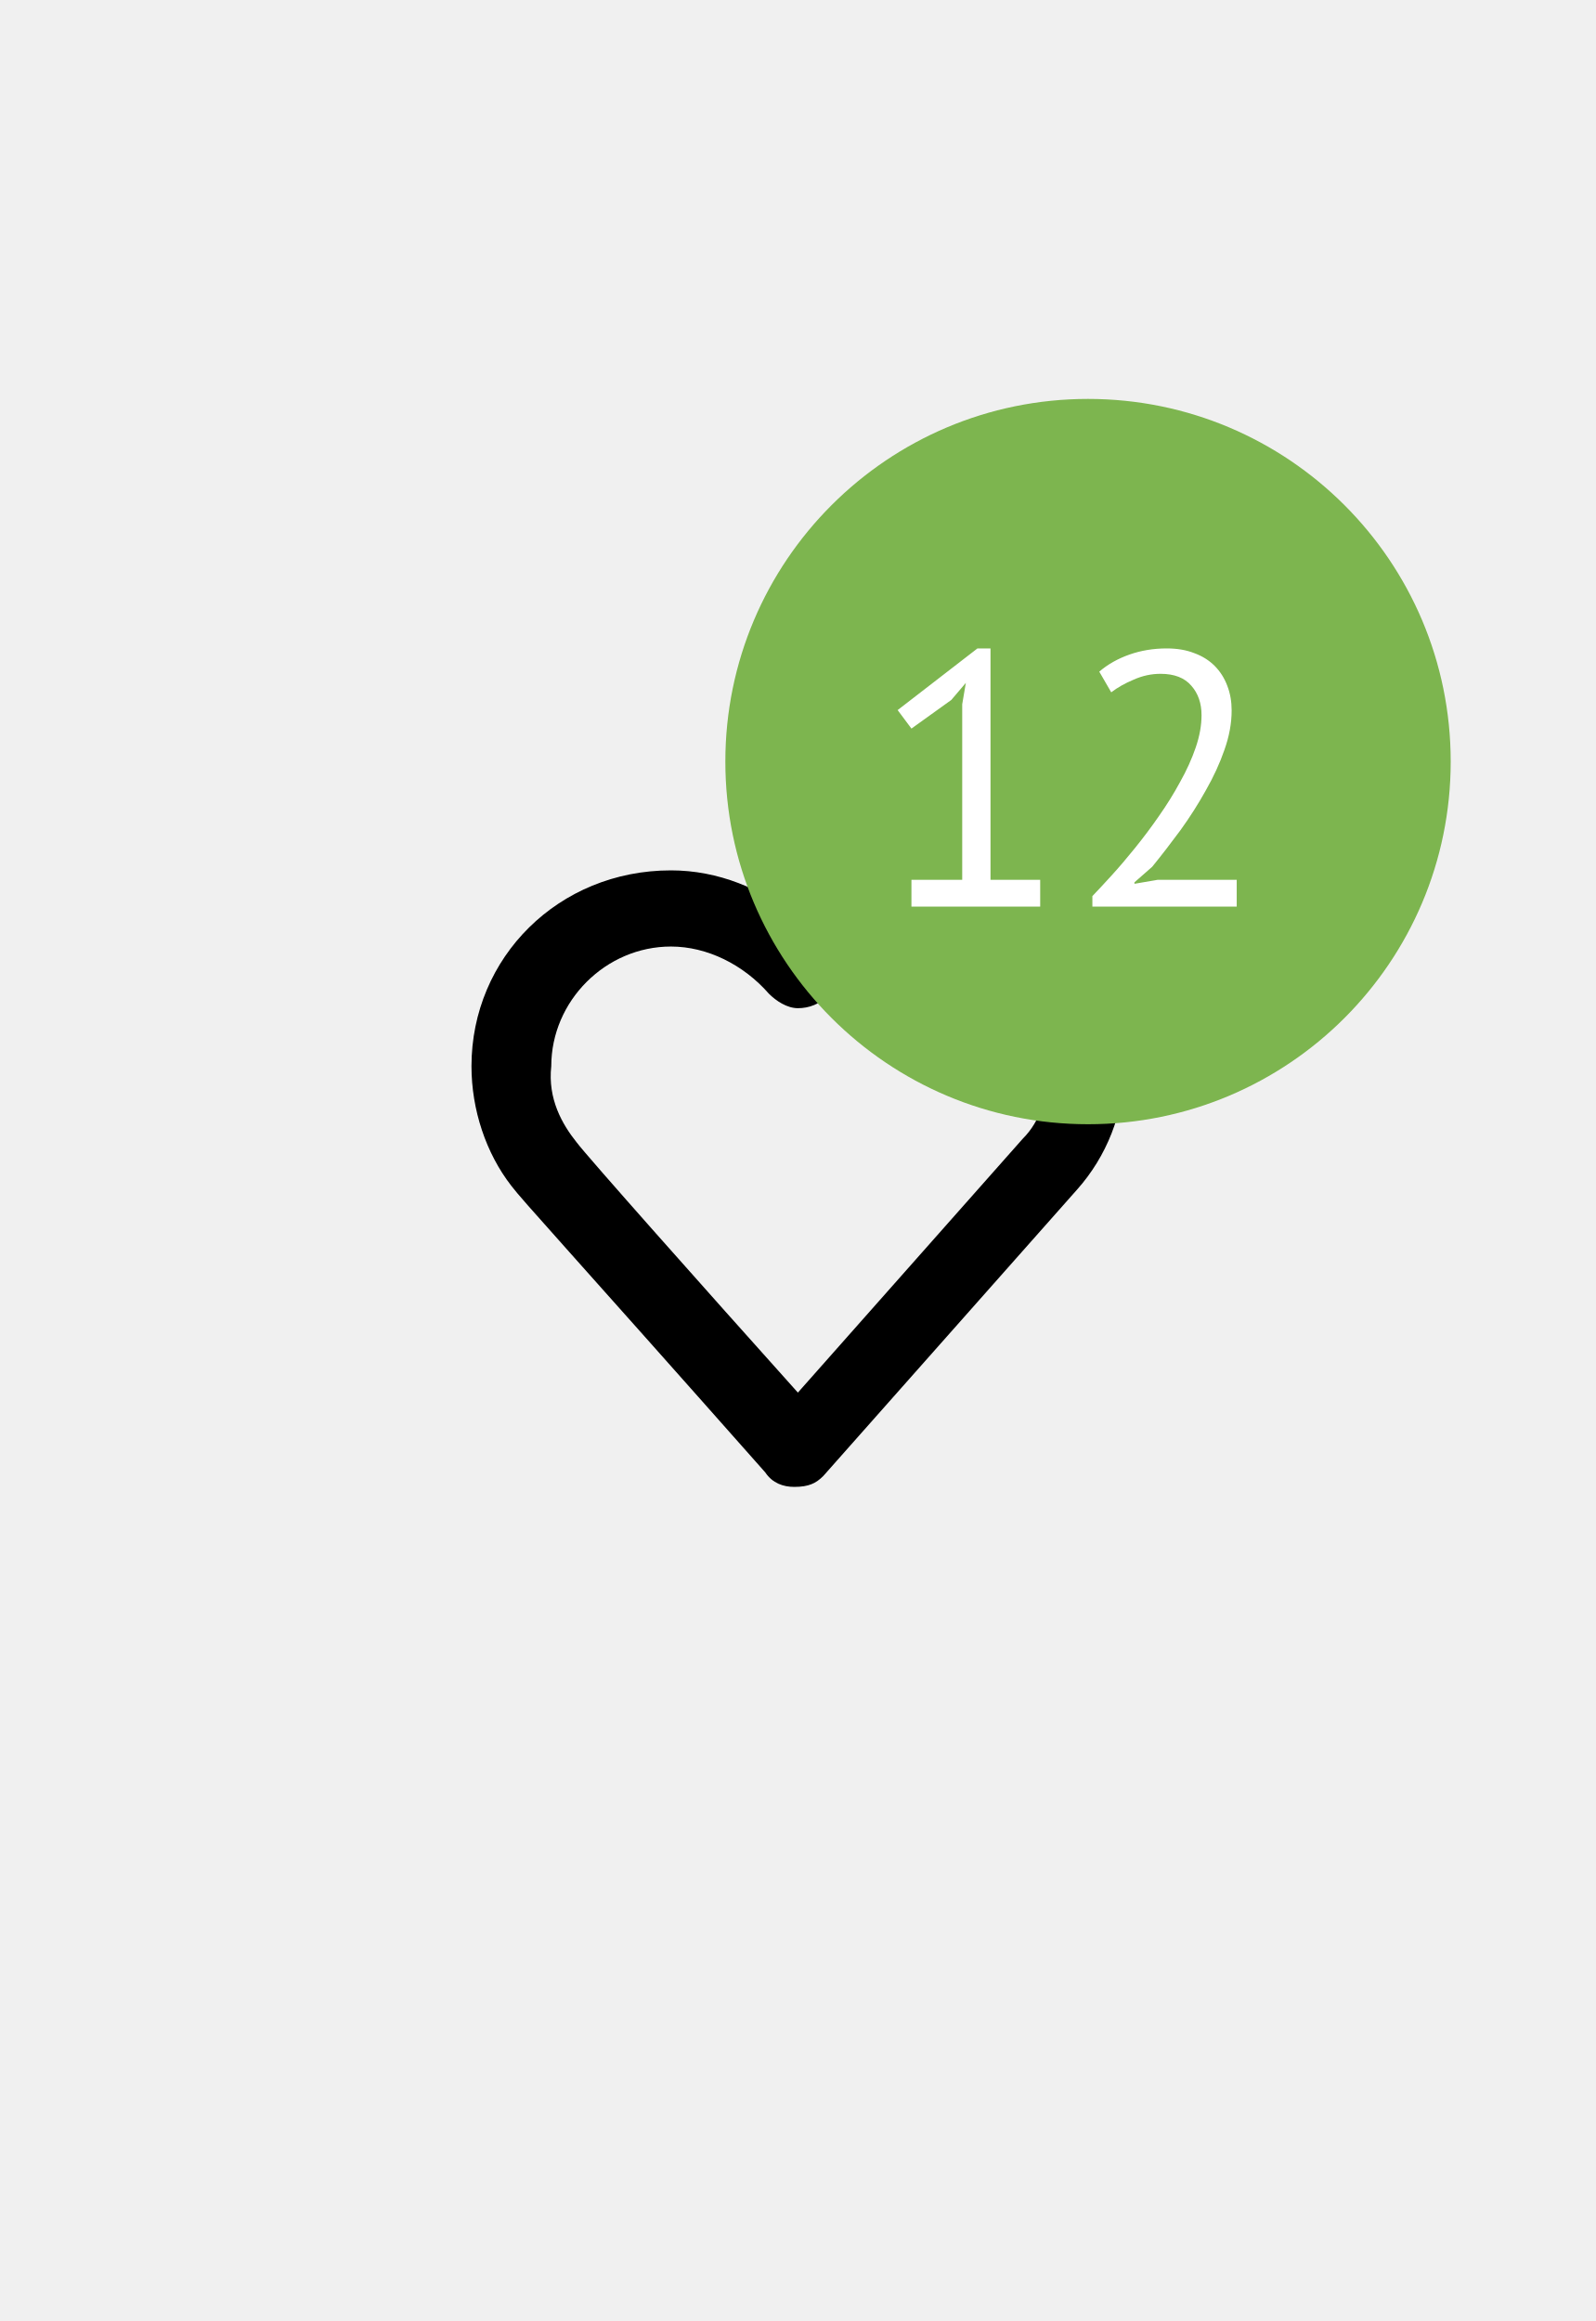
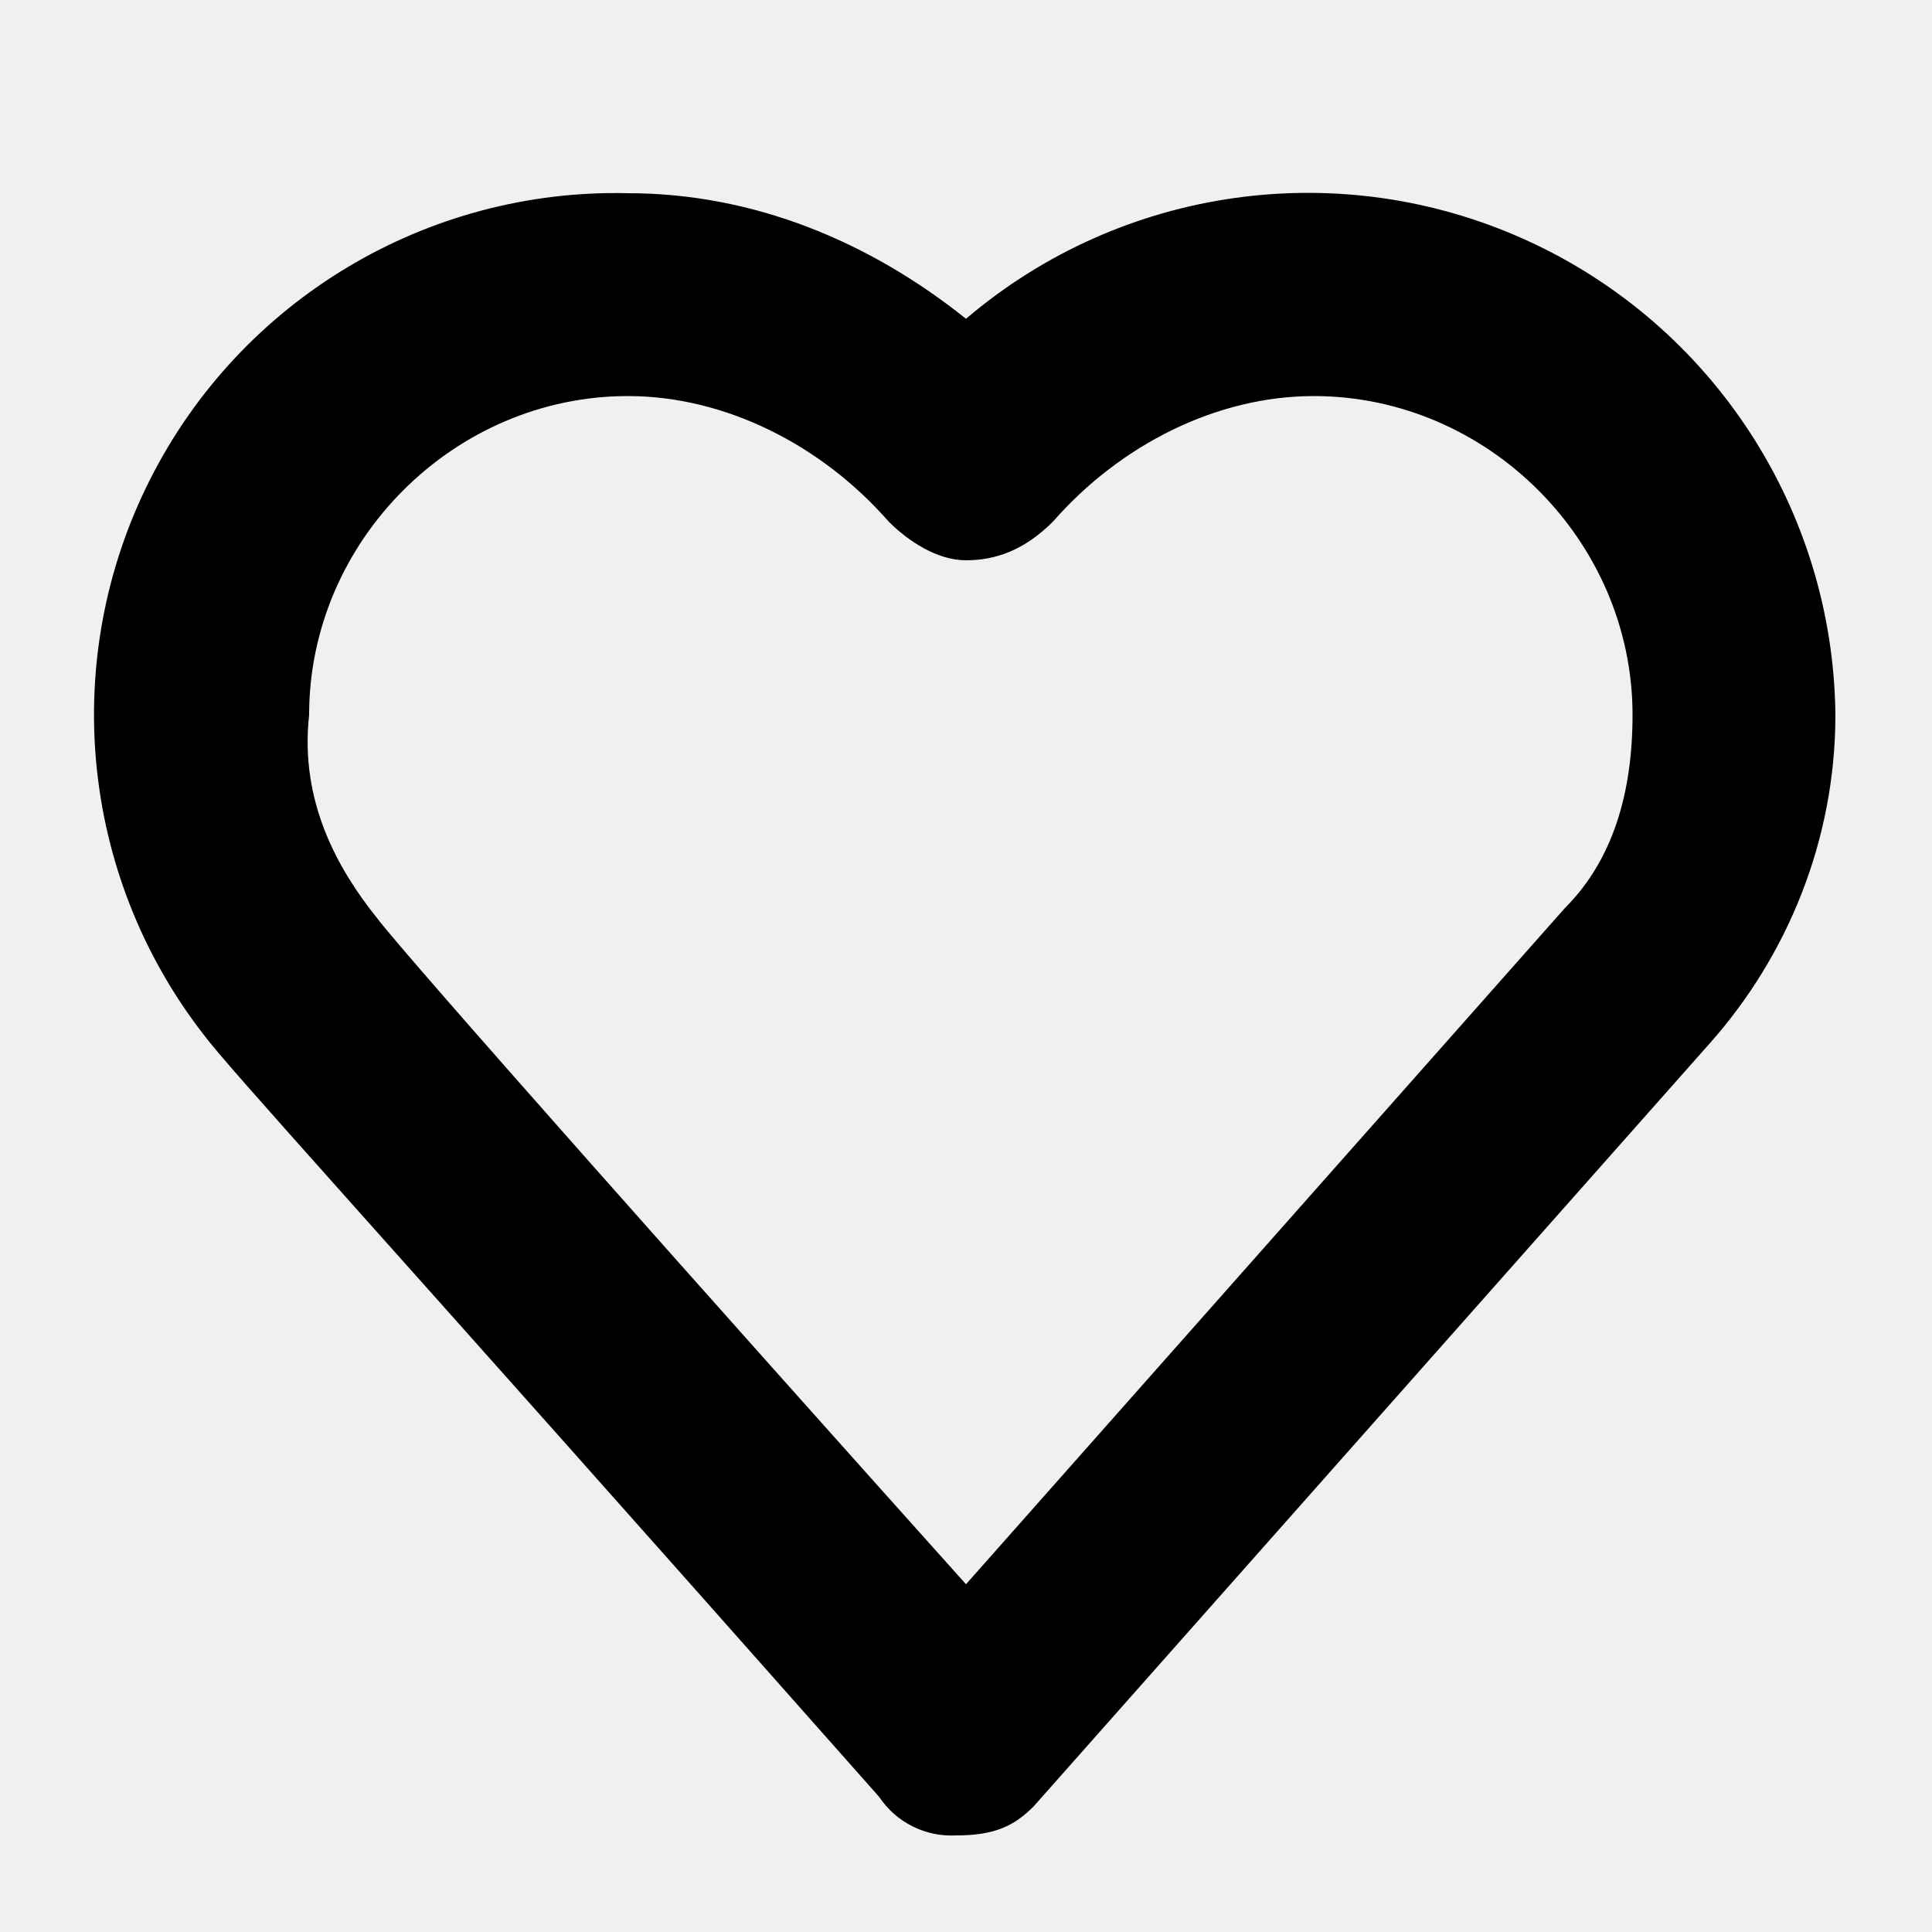
- <svg xmlns="http://www.w3.org/2000/svg" width="44" height="64" viewBox="0 0 44 64" fill="none">
-   <path d="M21.9 41C21.6 41 21.3 40.9 21.1 40.6C15.7 34.5 14.4 33.1 14.1 32.7C13.4 31.8 13 30.6 13 29.4C13 26.4 15.4 24 18.5 24C19.8 24 21 24.5 22 25.3C23 24.5 24.3 24 25.5 24C28.5 24 31 26.4 31 29.4C31 30.7 30.5 31.9 29.7 32.8L22.7 40.7C22.5 40.9 22.3 41 21.9 41ZM15.9 31.5C16.2 31.9 19.4 35.5 22 38.4L28.2 31.4C28.7 30.9 28.9 30.2 28.9 29.4C28.9 27.6 27.4 26.1 25.6 26.1C24.6 26.1 23.6 26.6 22.9 27.4C22.6 27.7 22.3 27.8 22 27.8C21.7 27.8 21.4 27.6 21.2 27.4C20.5 26.6 19.5 26.1 18.5 26.1C16.7 26.1 15.2 27.6 15.2 29.4C15.1 30.3 15.5 31 15.9 31.5C15.8 31.5 15.8 31.5 15.9 31.5Z" fill="black" />
-   <rect x="20" y="11" width="20" height="20" rx="10" fill="#7DB54F" />
-   <path d="M25.131 24.26H26.531V19.42L26.631 18.83L26.231 19.3L25.131 20.09L24.751 19.58L26.951 17.88H27.311V24.26H28.681V25H25.131V24.26ZM33.96 19.59C33.96 19.943 33.893 20.307 33.76 20.68C33.633 21.047 33.463 21.417 33.25 21.79C33.043 22.163 32.81 22.53 32.55 22.89C32.29 23.243 32.03 23.58 31.77 23.9L31.28 24.33V24.37L31.92 24.26H34.1V25H30.12V24.71C30.267 24.557 30.443 24.367 30.65 24.14C30.857 23.913 31.07 23.663 31.29 23.39C31.517 23.11 31.737 22.817 31.95 22.51C32.17 22.197 32.367 21.88 32.54 21.56C32.72 21.24 32.863 20.923 32.97 20.61C33.077 20.297 33.13 20 33.13 19.72C33.13 19.393 33.037 19.123 32.85 18.91C32.663 18.69 32.38 18.58 32 18.58C31.747 18.58 31.5 18.633 31.26 18.74C31.02 18.84 30.813 18.957 30.64 19.09L30.31 18.52C30.543 18.32 30.82 18.163 31.14 18.05C31.46 17.937 31.803 17.88 32.17 17.88C32.457 17.88 32.71 17.923 32.93 18.01C33.15 18.09 33.337 18.207 33.49 18.36C33.643 18.513 33.76 18.697 33.84 18.91C33.92 19.117 33.96 19.343 33.96 19.59Z" fill="white" />
+ <svg xmlns="http://www.w3.org/2000/svg" width="20" height="20" viewBox="0 0 20 20" fill="none">
+   <path d="M9.9 19a.9.9 0 0 1-.8-.4c-5.4-6.1-6.7-7.5-7-7.9A5.4 5.4 0 0 1 6.5 2C7.8 2 9 2.5 10 3.3a5.46 5.46 0 0 1 9 4.1c0 1.3-.5 2.5-1.3 3.4l-7 7.9c-.2.2-.4.3-.8.3Zm-6-9.5c.3.4 3.5 4 6.1 6.9l6.2-7c.5-.5.7-1.2.7-2 0-1.8-1.5-3.3-3.3-3.3-1 0-2 .5-2.7 1.3-.3.3-.6.4-.9.4-.3 0-.6-.2-.8-.4-.7-.8-1.7-1.3-2.7-1.3-1.8 0-3.3 1.5-3.3 3.3-.1.9.3 1.6.7 2.1-.1 0-.1 0 0 0Z" fill="#000" />
</svg>
